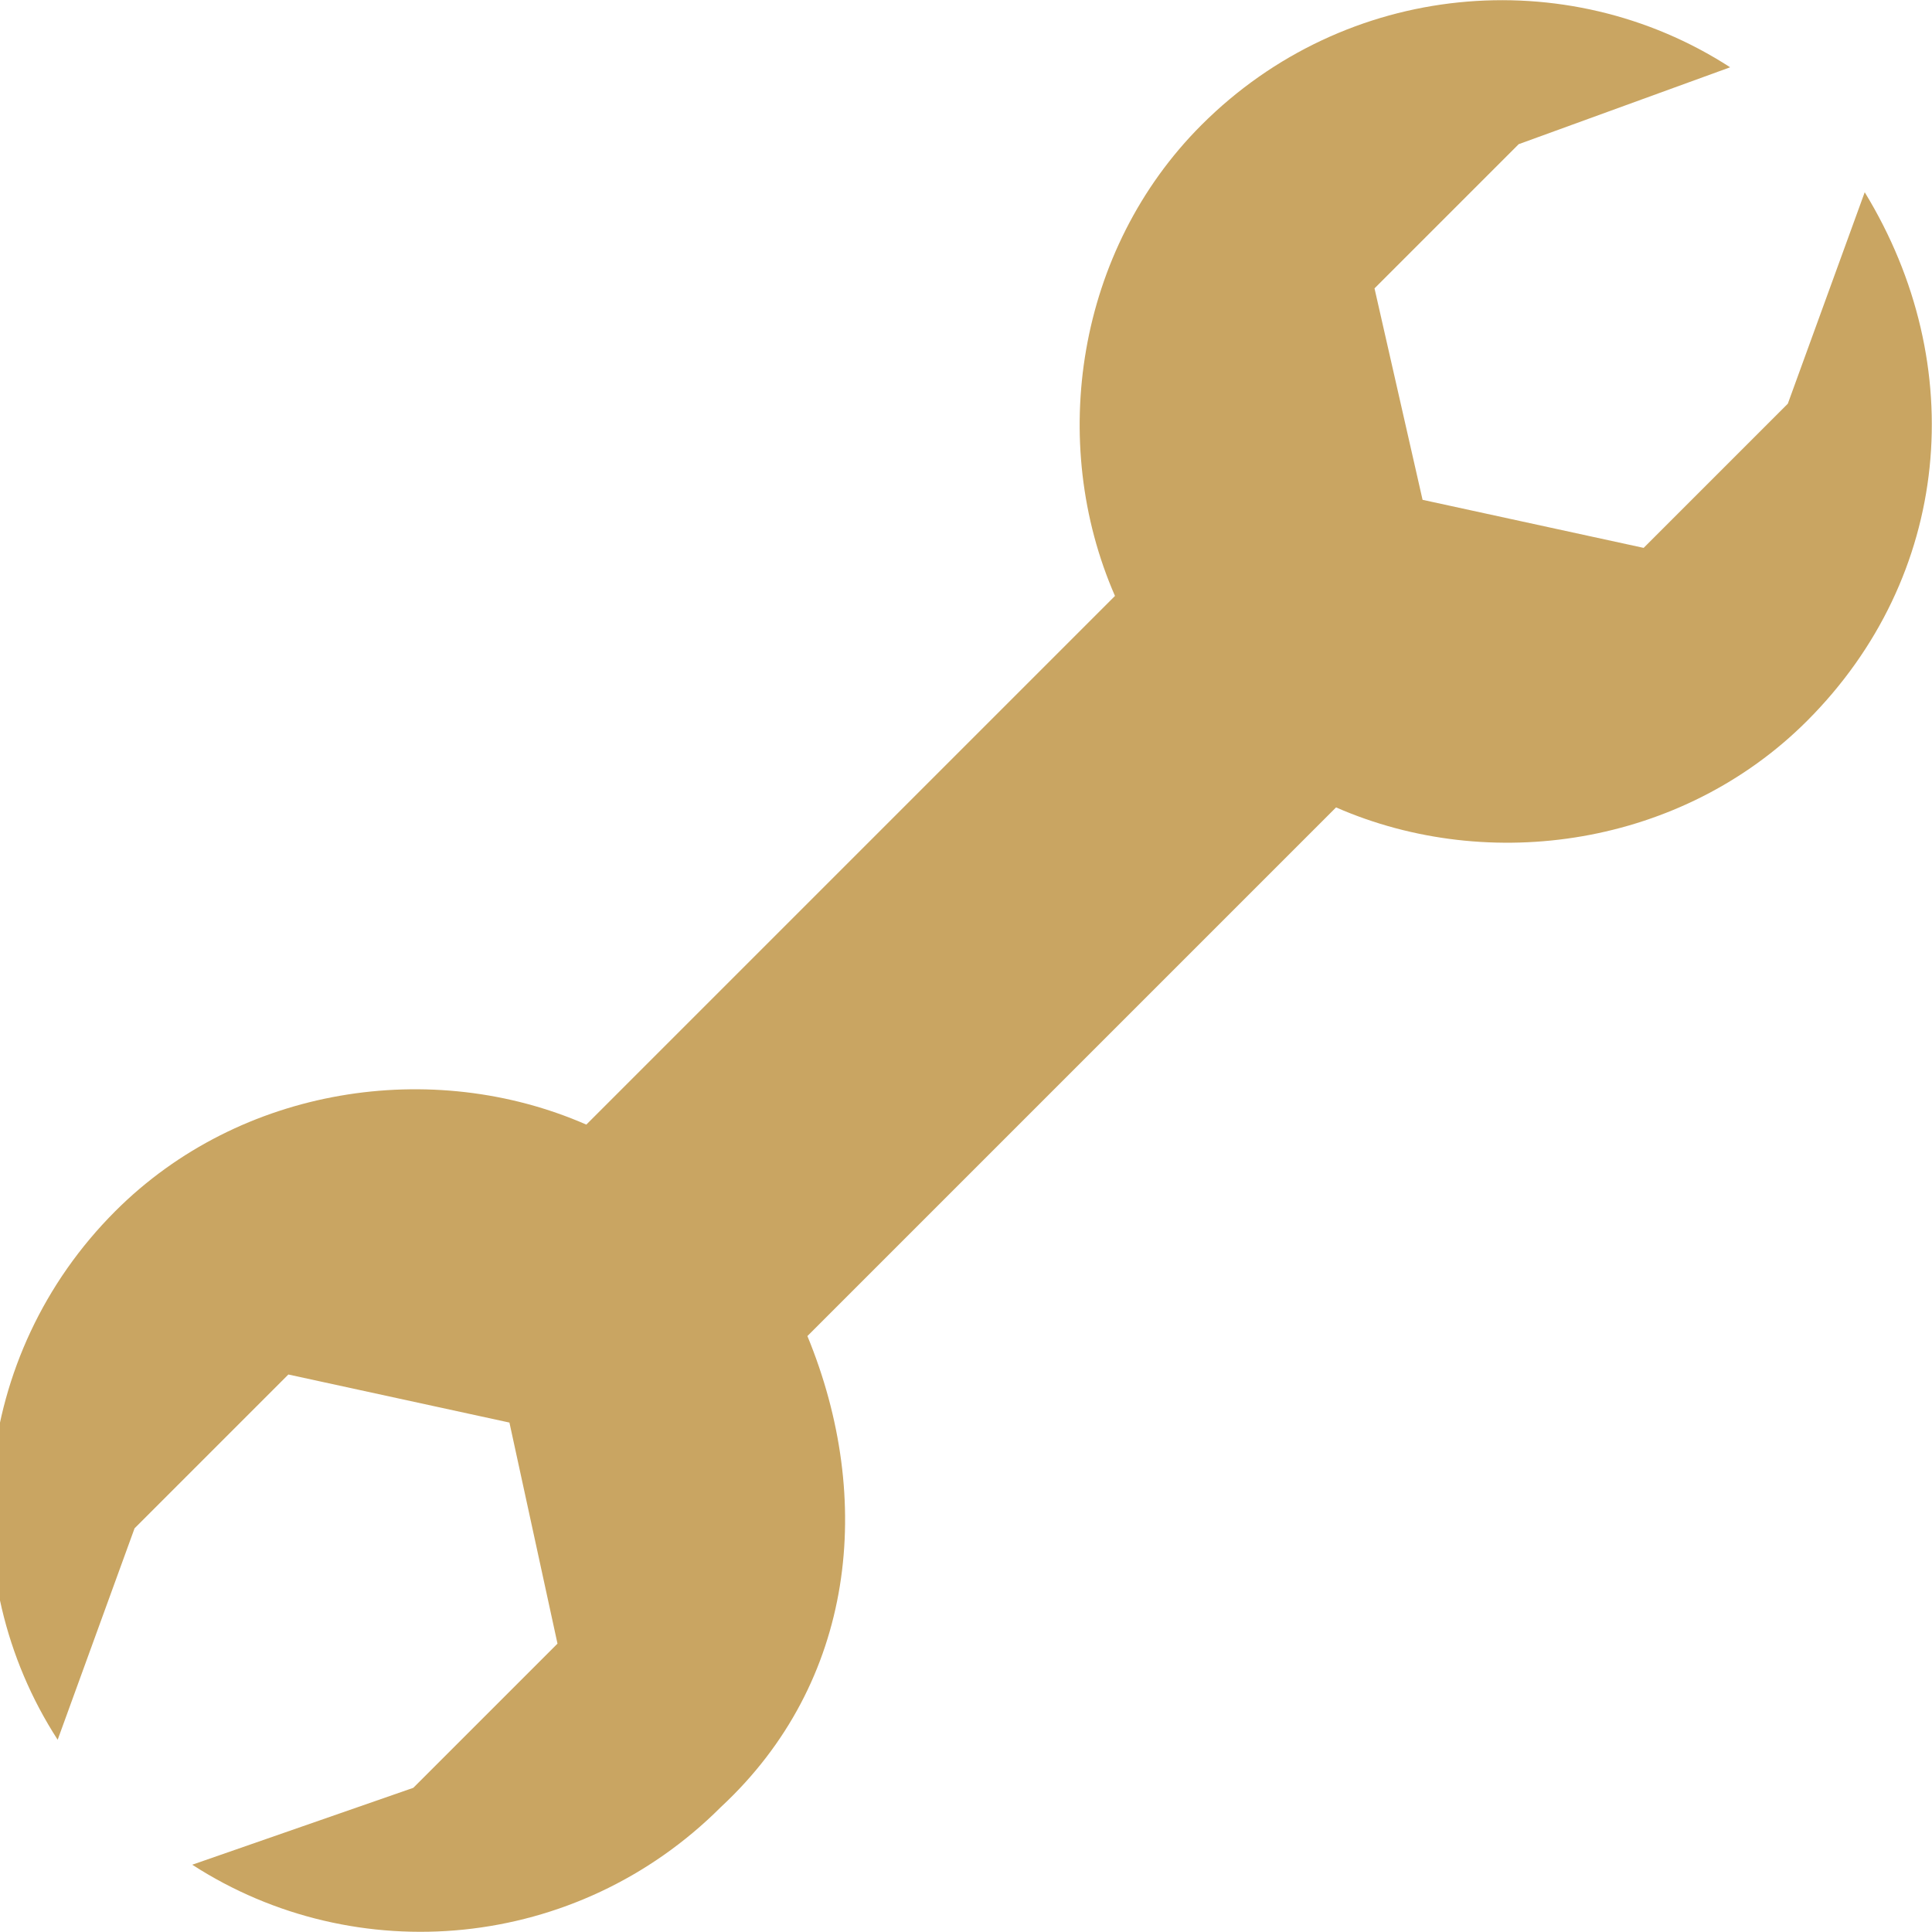
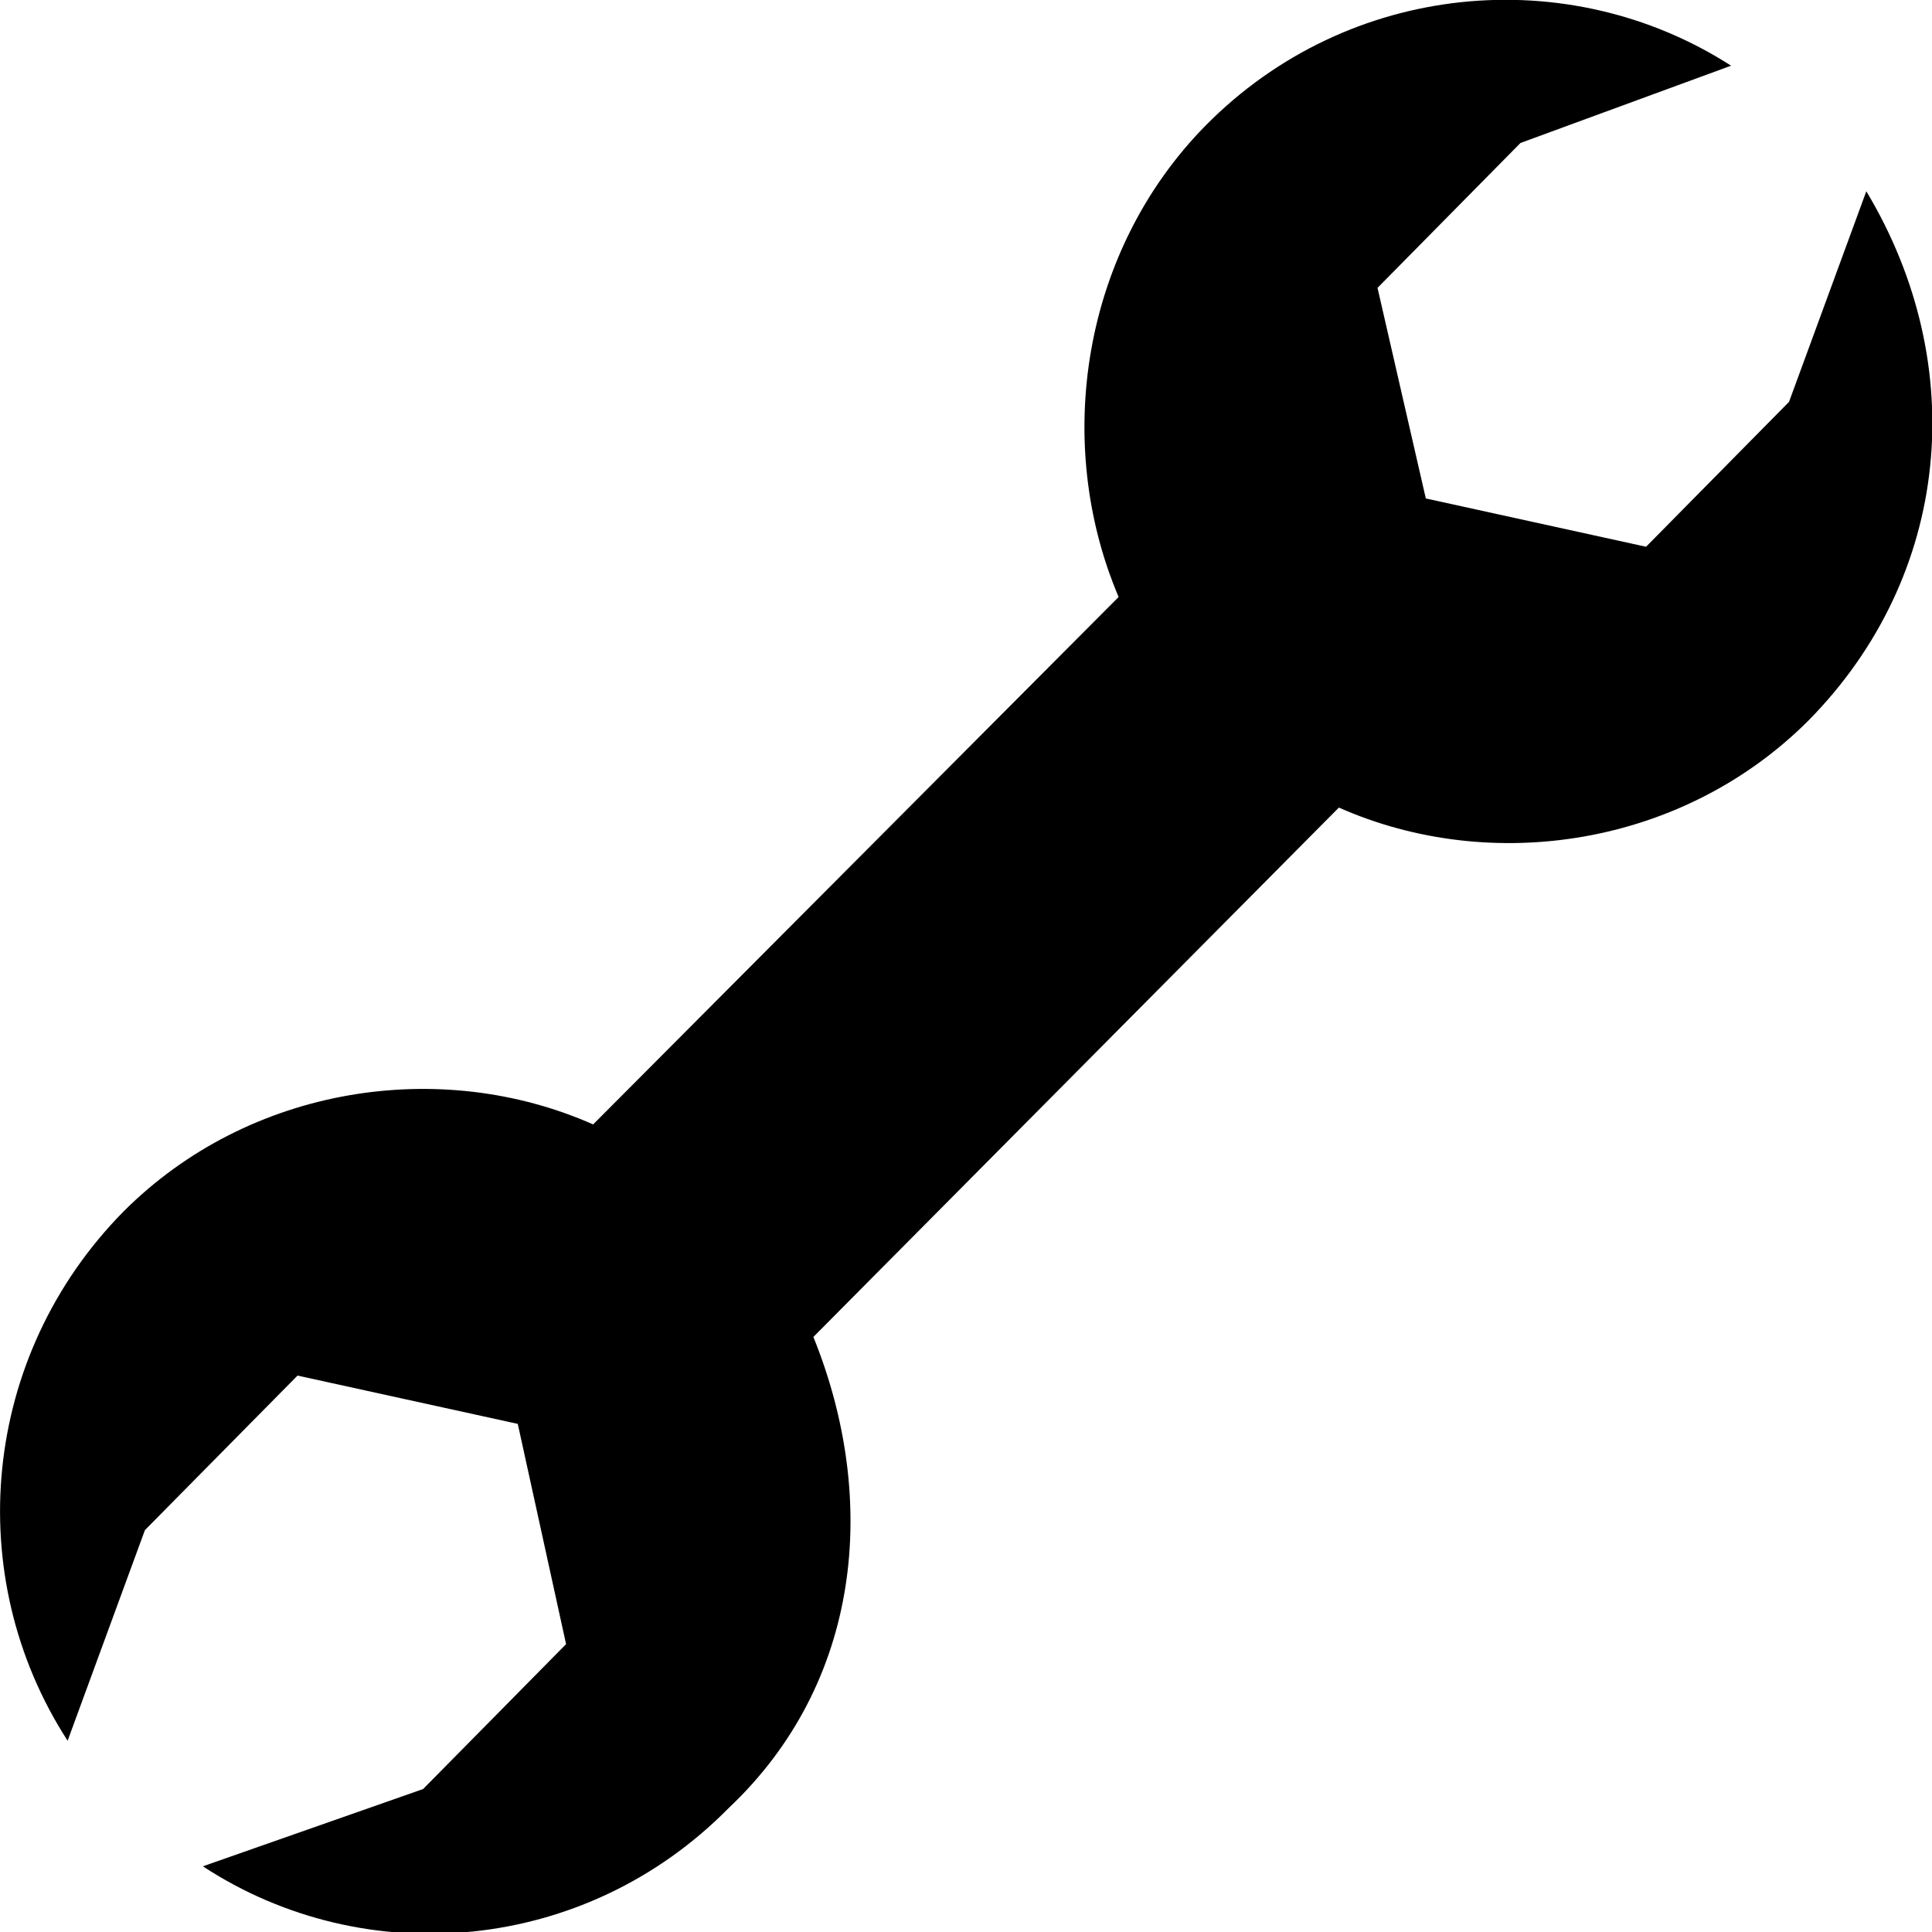
- <svg xmlns="http://www.w3.org/2000/svg" version="1.1" id="Calque_1" x="0px" y="0px" viewBox="0 0 20.1 20.1" style="enable-background:new 0 0 20.1 20.1;" xml:space="preserve">
-   <style type="text/css">
- 	.st0{fill:#C9A562;}
- </style>
-   <path class="st0" d="M8.4,13.9l5.5-5.5c1.6,0.7,3.6,0.4,4.9-0.9C20.3,6,20.5,3.8,19.4,2l-0.8,2.2l-1.5,1.5l-2.3-0.5l0,0L14.3,3  l1.5-1.5l2.2-0.8c-1.7-1.1-4-0.9-5.5,0.6c-1.3,1.3-1.6,3.3-0.9,4.9l-5.5,5.5c-1.6-0.7-3.6-0.4-4.9,0.9c-1.5,1.5-1.7,3.8-0.6,5.5  l0.8-2.2L3,14.3l2.3,0.5l0,0l0.5,2.3l-1.5,1.5L2,19.4c1.7,1.1,4,0.9,5.5-0.6C8.9,17.5,9.1,15.6,8.4,13.9z" />
+ <svg xmlns="http://www.w3.org/2000/svg" version="1.1" id="Calque_1" x="0px" y="0px" viewBox="0 0 100 100" style="enable-background:new 0 0 100 100;" xml:space="preserve">
+   <path d="M42.1,69.2l27.2-27.4c7.9,3.5,17.8,2,24.3-4.5c7.4-7.5,8.4-18.4,3-27.4l-4,10.9l-7.4,7.5l-11.4-2.5l0,0l-2.5-10.9l7.4-7.5  l10.9-4C81.2-2,69.8-1,62.4,6.5C56,13,54.5,22.9,57.9,30.9L30.7,58.2c-7.9-3.5-17.8-2-24.3,4.5C-1,70.2-2,81.6,3.5,90.1l4-10.9  l7.9-8l11.4,2.5l0,0l2.5,11.4l-7.4,7.5l-11.4,4c8.4,5.5,19.8,4.5,27.2-3C44.6,87.1,45.5,77.6,42.1,69.2z" />
</svg>
